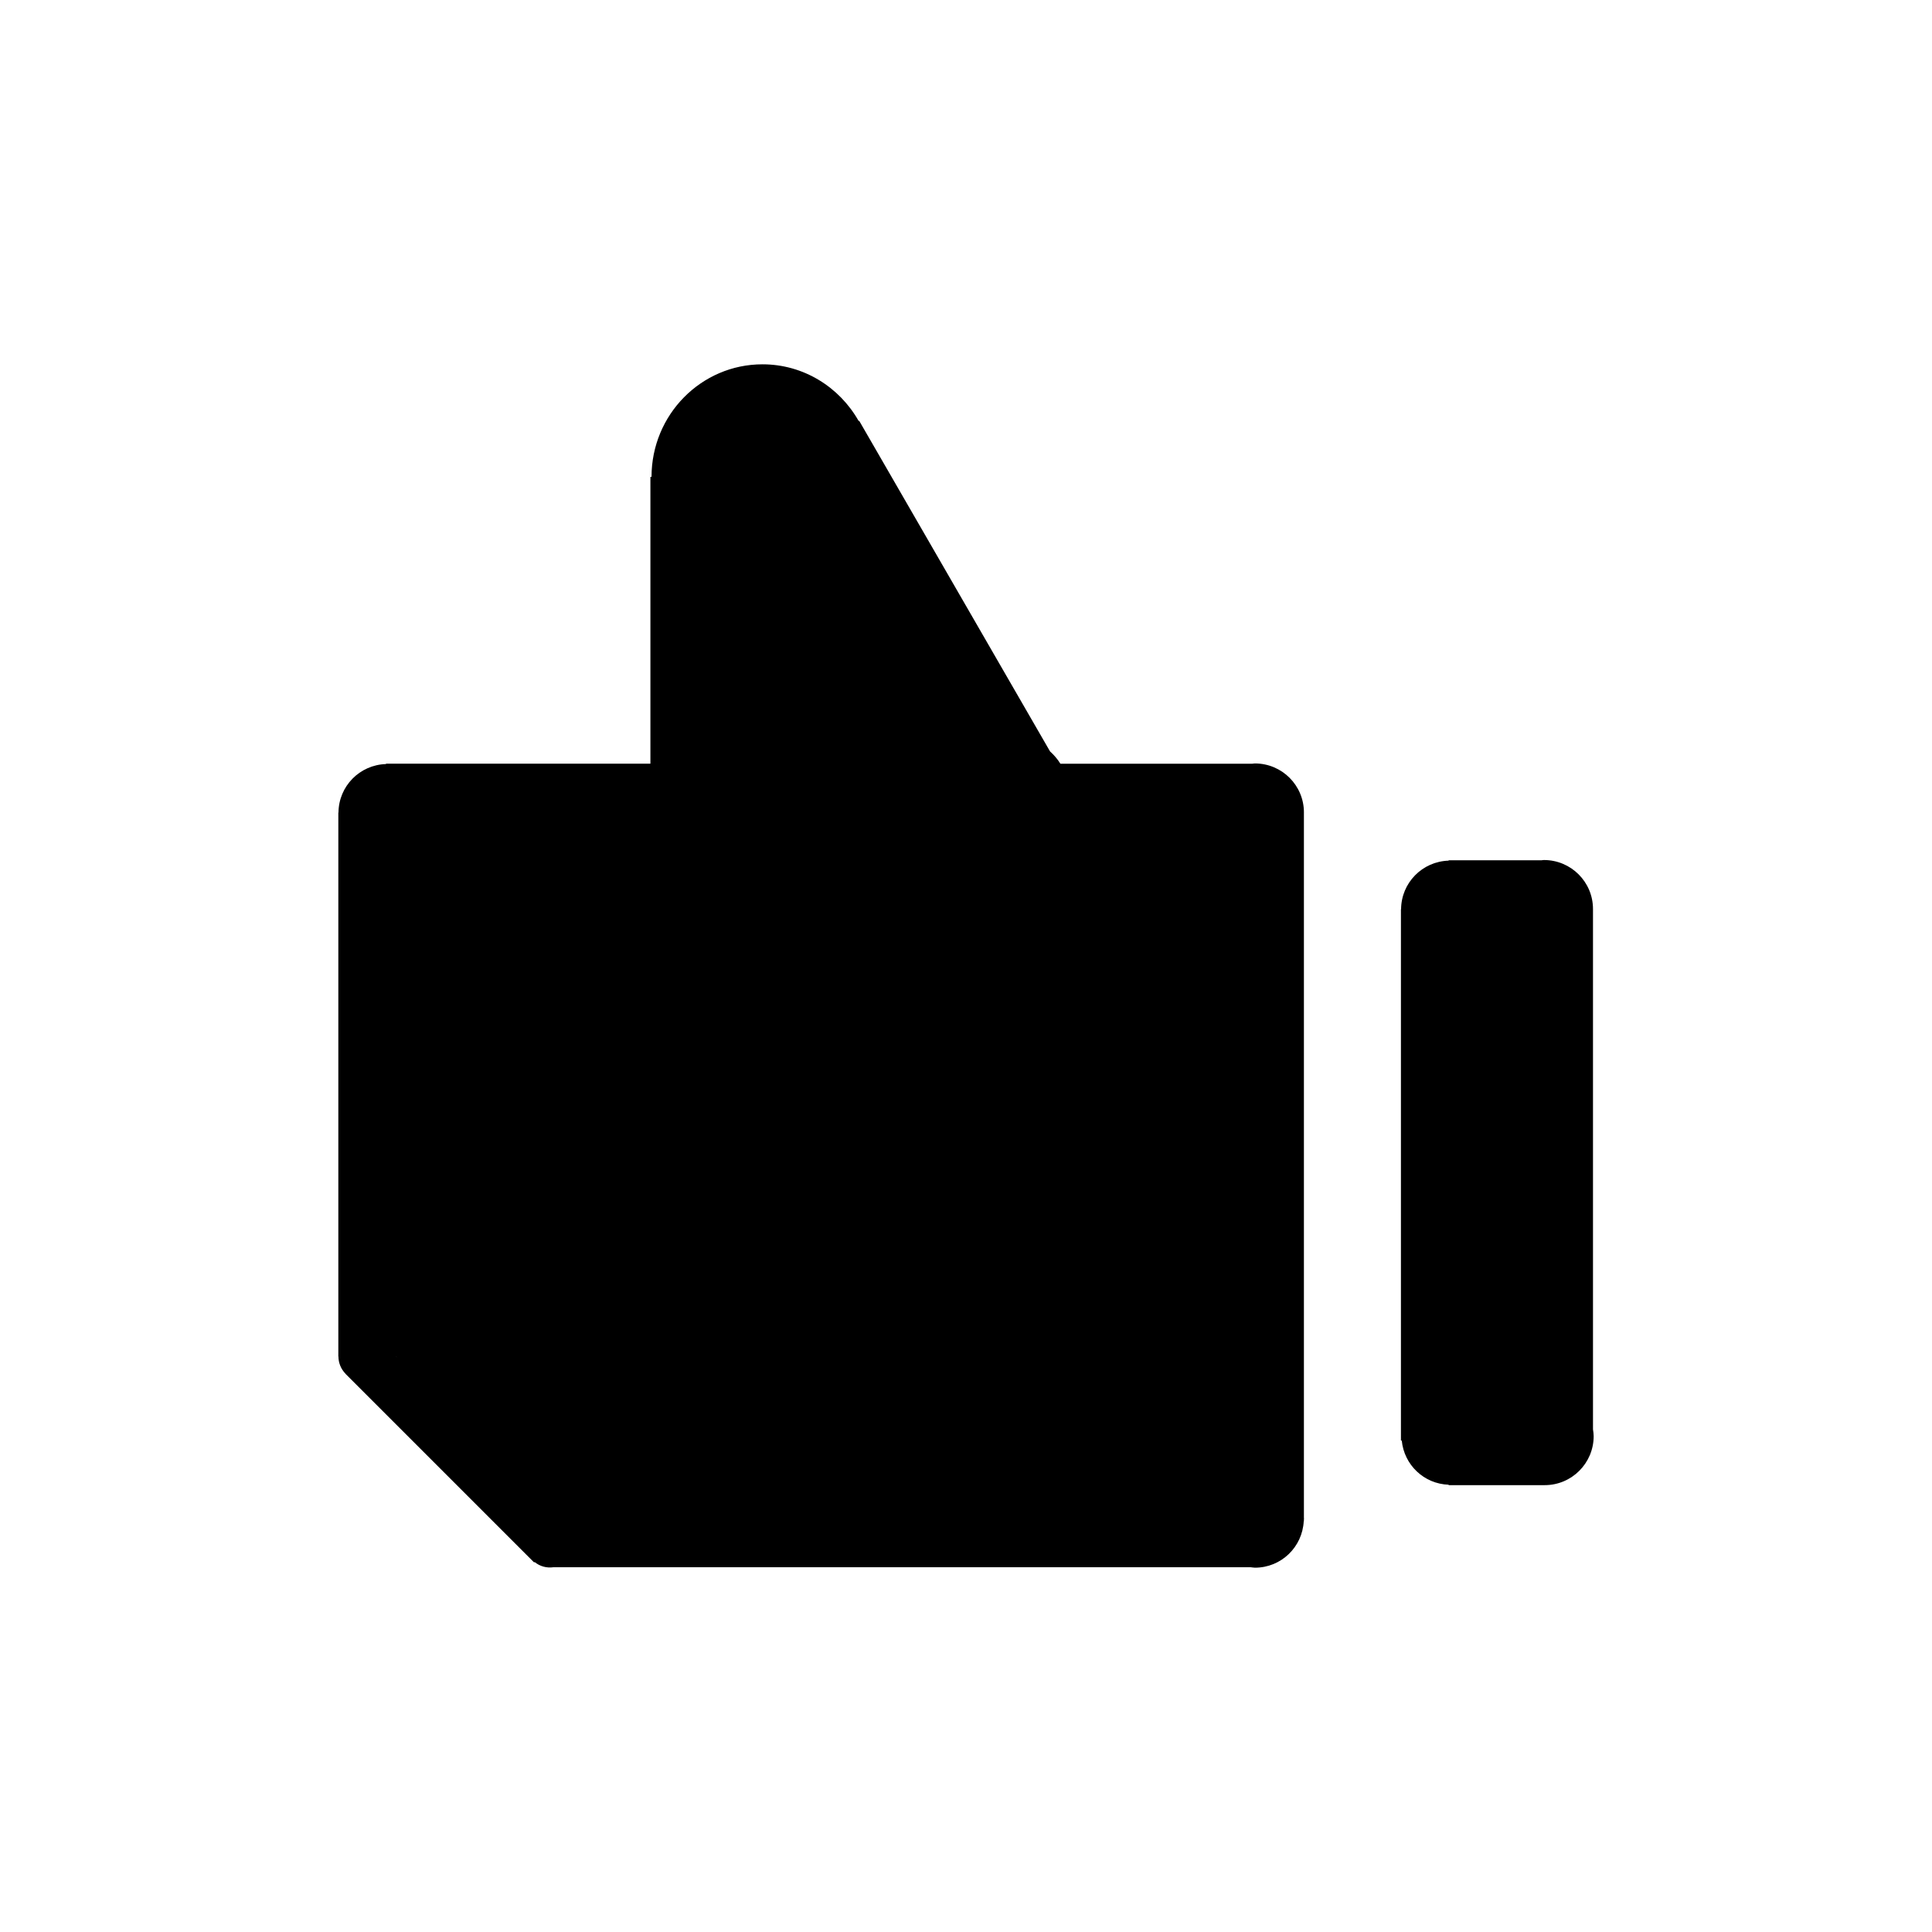
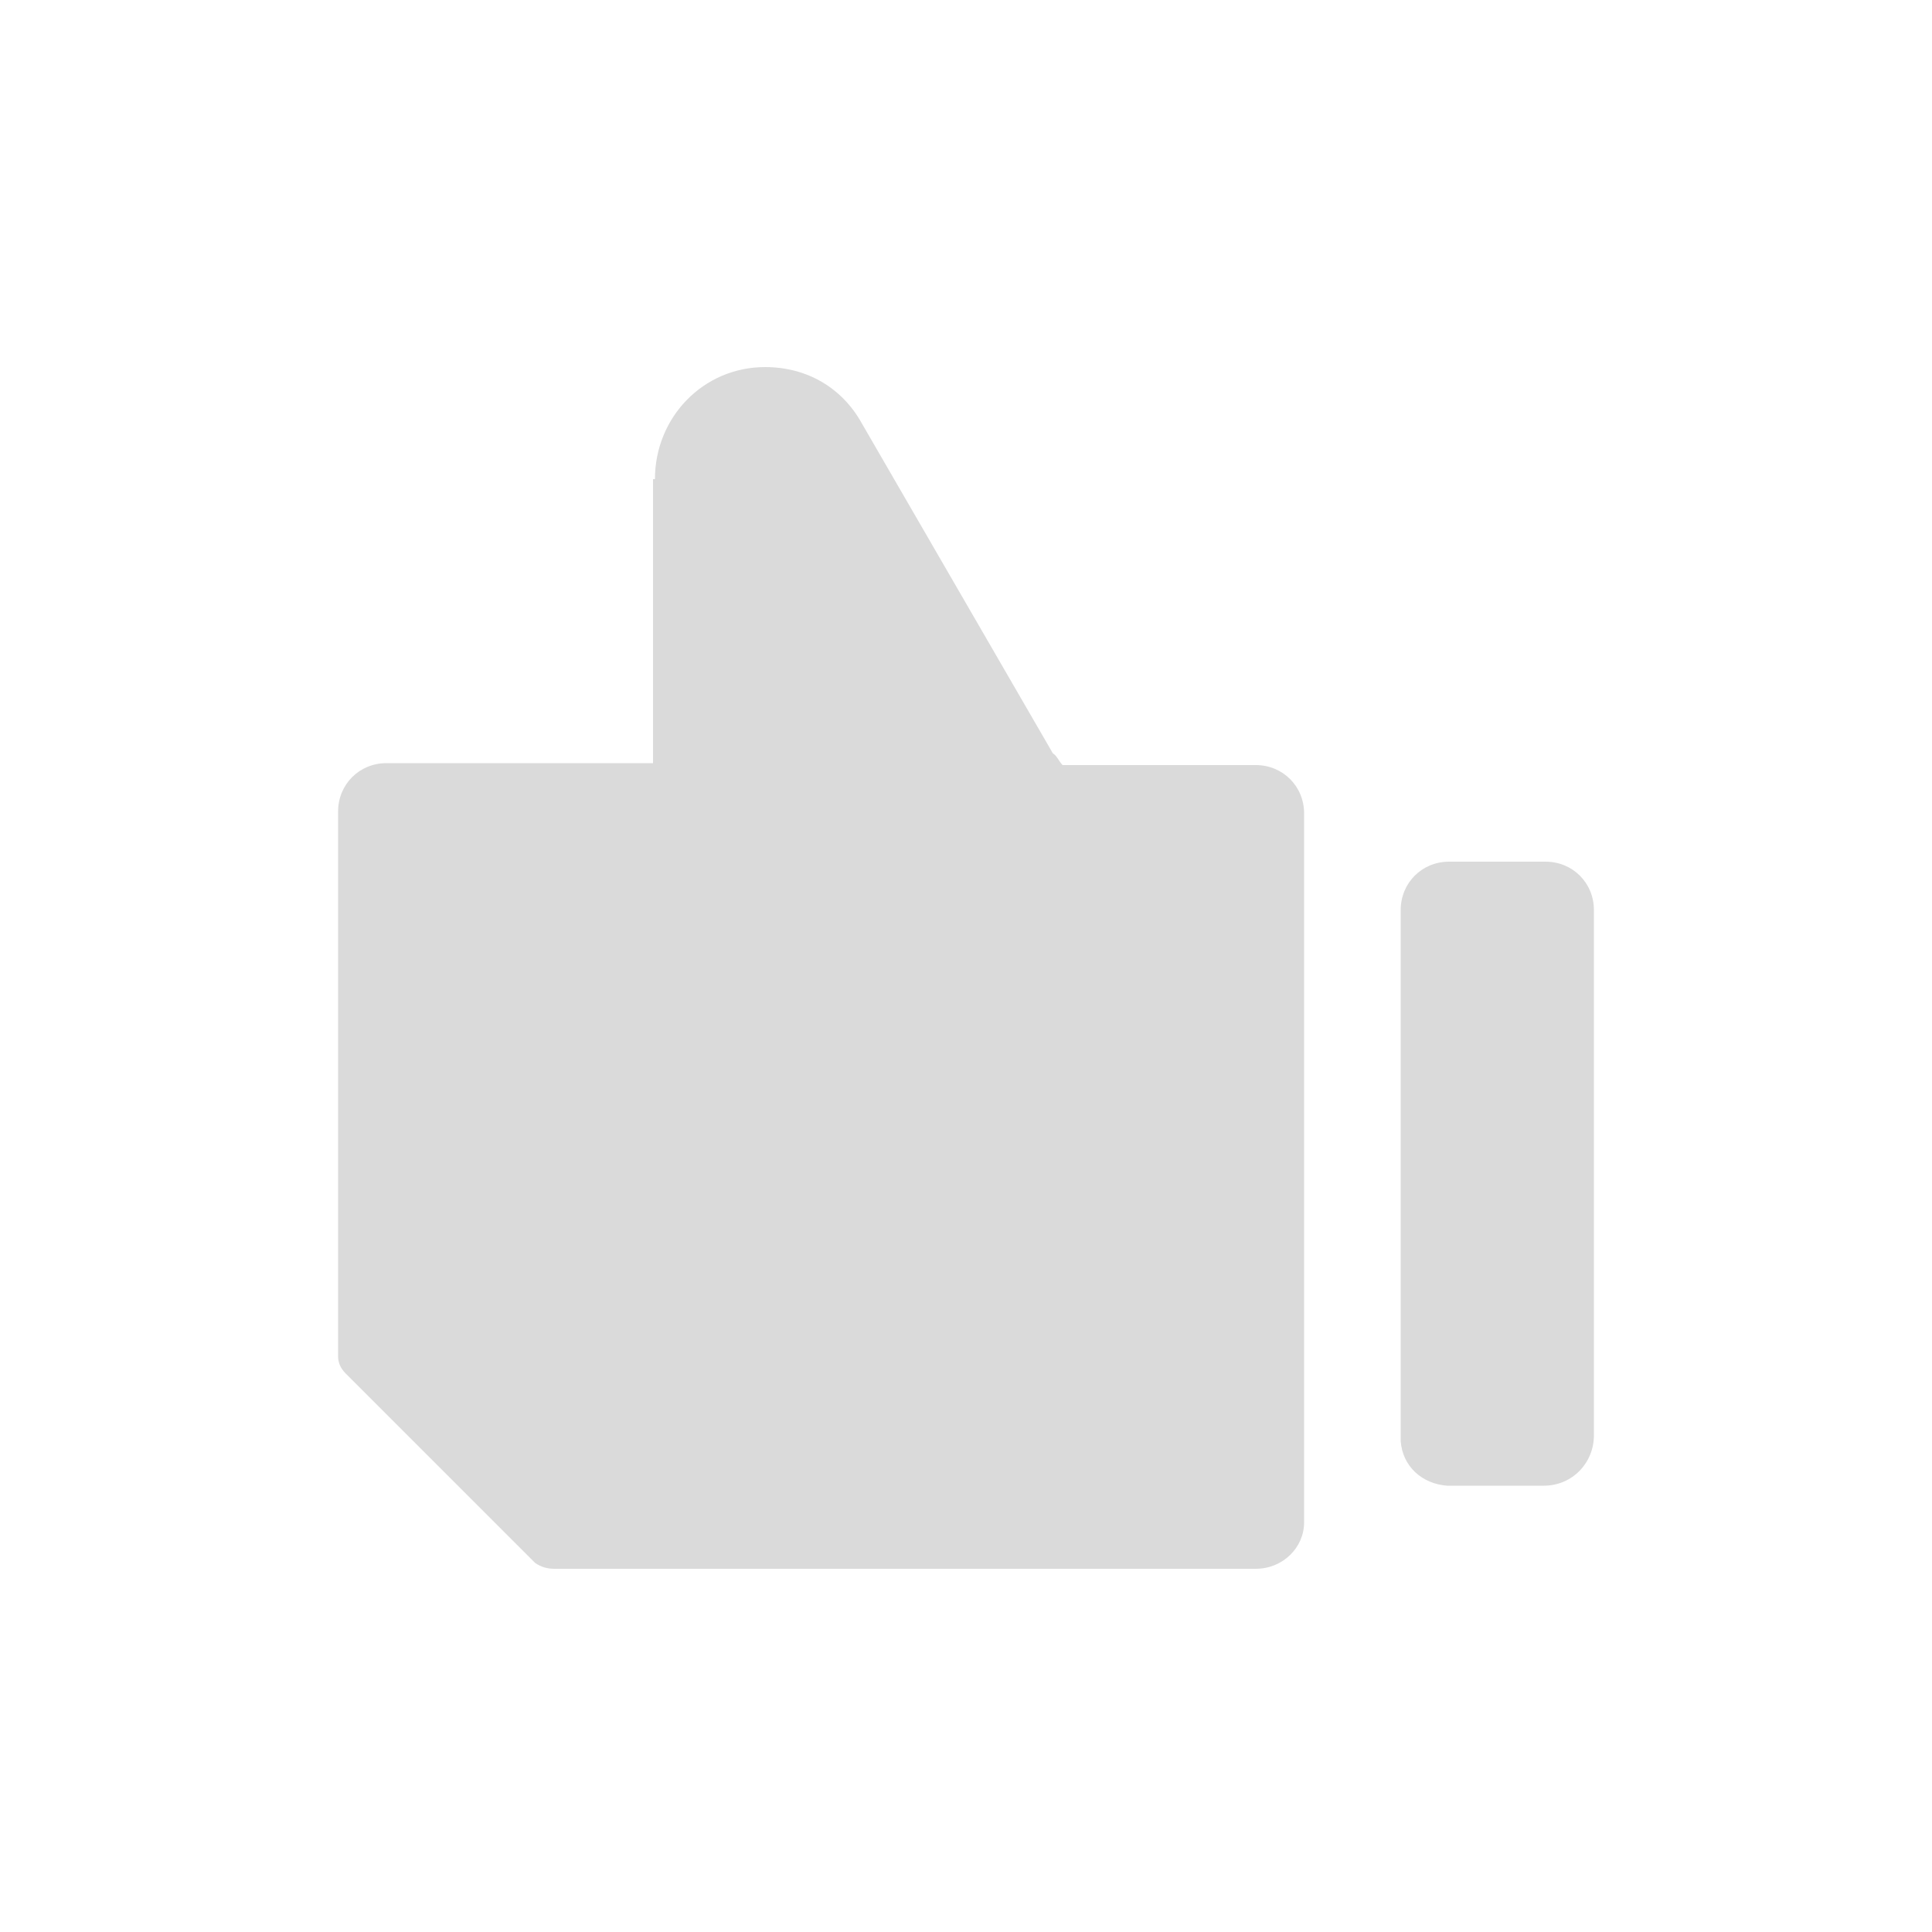
- <svg xmlns="http://www.w3.org/2000/svg" version="1.1" id="Layer_1" x="0px" y="0px" width="100px" height="100px" viewBox="0 0 100 100" enable-background="new 0 0 100 100" xml:space="preserve">
+ <svg xmlns="http://www.w3.org/2000/svg" version="1.1" id="Layer_1" x="0px" y="0px" viewBox="0 0 100 100" enable-background="new 0 0 100 100" xml:space="preserve">
  <g>
-     <path d="M82.488,74.334c0-0.12-0.019-0.234-0.035-0.35V47.06h-0.001c0-0.003,0.001-0.006,0.001-0.009   c0-1.401-1.136-2.536-2.537-2.536c-0.047,0-0.09,0.011-0.136,0.014l-4.799,0v0.018c-1.361,0.04-2.452,1.145-2.461,2.513h-0.008   v27.502h0.043c0.12,1.257,1.147,2.243,2.426,2.287v0.022l4.971,0l0,0l0,0h0l0,0C81.352,76.871,82.488,75.735,82.488,74.334z" />
-     <path d="M67.49,78.554v-8.341h0V42.061H67.49c0-0.003,0.001-0.006,0.001-0.009c0-1.401-1.136-2.536-2.537-2.536   c-0.046,0-0.09,0.011-0.136,0.014h-9.932c-0.15-0.244-0.334-0.453-0.536-0.637L44.47,21.778l-0.025,0.015   c-0.99-1.753-2.848-2.936-4.98-2.936c-3.171,0-5.742,2.608-5.742,5.825c0,0,0,0,0,0h-0.058v3.257v0.105v11.485H19.981v0.018   c-1.361,0.04-2.452,1.145-2.461,2.513h-0.008v28.152h0.006c0,0.323,0.124,0.646,0.368,0.894l-0.003,0.003l9.764,9.764l0.024-0.024   c0.281,0.231,0.626,0.318,0.967,0.272h36.103c0.073,0.006,0.143,0.022,0.217,0.022c1.355,0,2.454-1.066,2.523-2.405h0.008V78.66   c0-0.018,0.005-0.035,0.005-0.053S67.491,78.572,67.49,78.554z M20.505,70.212l0.042,0.047l-0.047-0.047H20.505z" />
+     <path fill="#DADADA" d="M82.5,74.3c0-0.1,0-0.2,0-0.3V47.1h0c0,0,0,0,0,0c0-1.4-1.1-2.5-2.5-2.5c0,0-0.1,0-0.1,0H75v0   c-1.4,0-2.5,1.1-2.5,2.5h0v27.5h0c0.1,1.3,1.1,2.2,2.4,2.3v0h5l0,0l0,0l0,0l0,0C81.4,76.9,82.5,75.7,82.5,74.3z" />
+     <path fill="#DADADA" d="M67.5,78.6v-8.3l0,0V42.1l0,0c0,0,0,0,0,0c0-1.4-1.1-2.5-2.5-2.5c0,0-0.1,0-0.1,0h-9.9   c-0.2-0.2-0.3-0.5-0.5-0.6l-9.9-17.1l0,0c-1-1.8-2.8-2.9-5-2.9c-3.2,0-5.7,2.6-5.7,5.8l0,0h-0.1v3.3V28v11.5H20v0   c-1.4,0-2.5,1.1-2.5,2.5h0v28.2h0c0,0.3,0.1,0.6,0.4,0.9l0,0l9.8,9.8l0,0c0.3,0.2,0.6,0.3,1,0.3h36.1c0.1,0,0.1,0,0.2,0   c1.4,0,2.5-1.1,2.5-2.4h0v-0.1C67.5,78.6,67.5,78.6,67.5,78.6C67.5,78.6,67.5,78.6,67.5,78.6z M20.5,70.2L20.5,70.2L20.5,70.2   L20.5,70.2z" />
  </g>
</svg>
